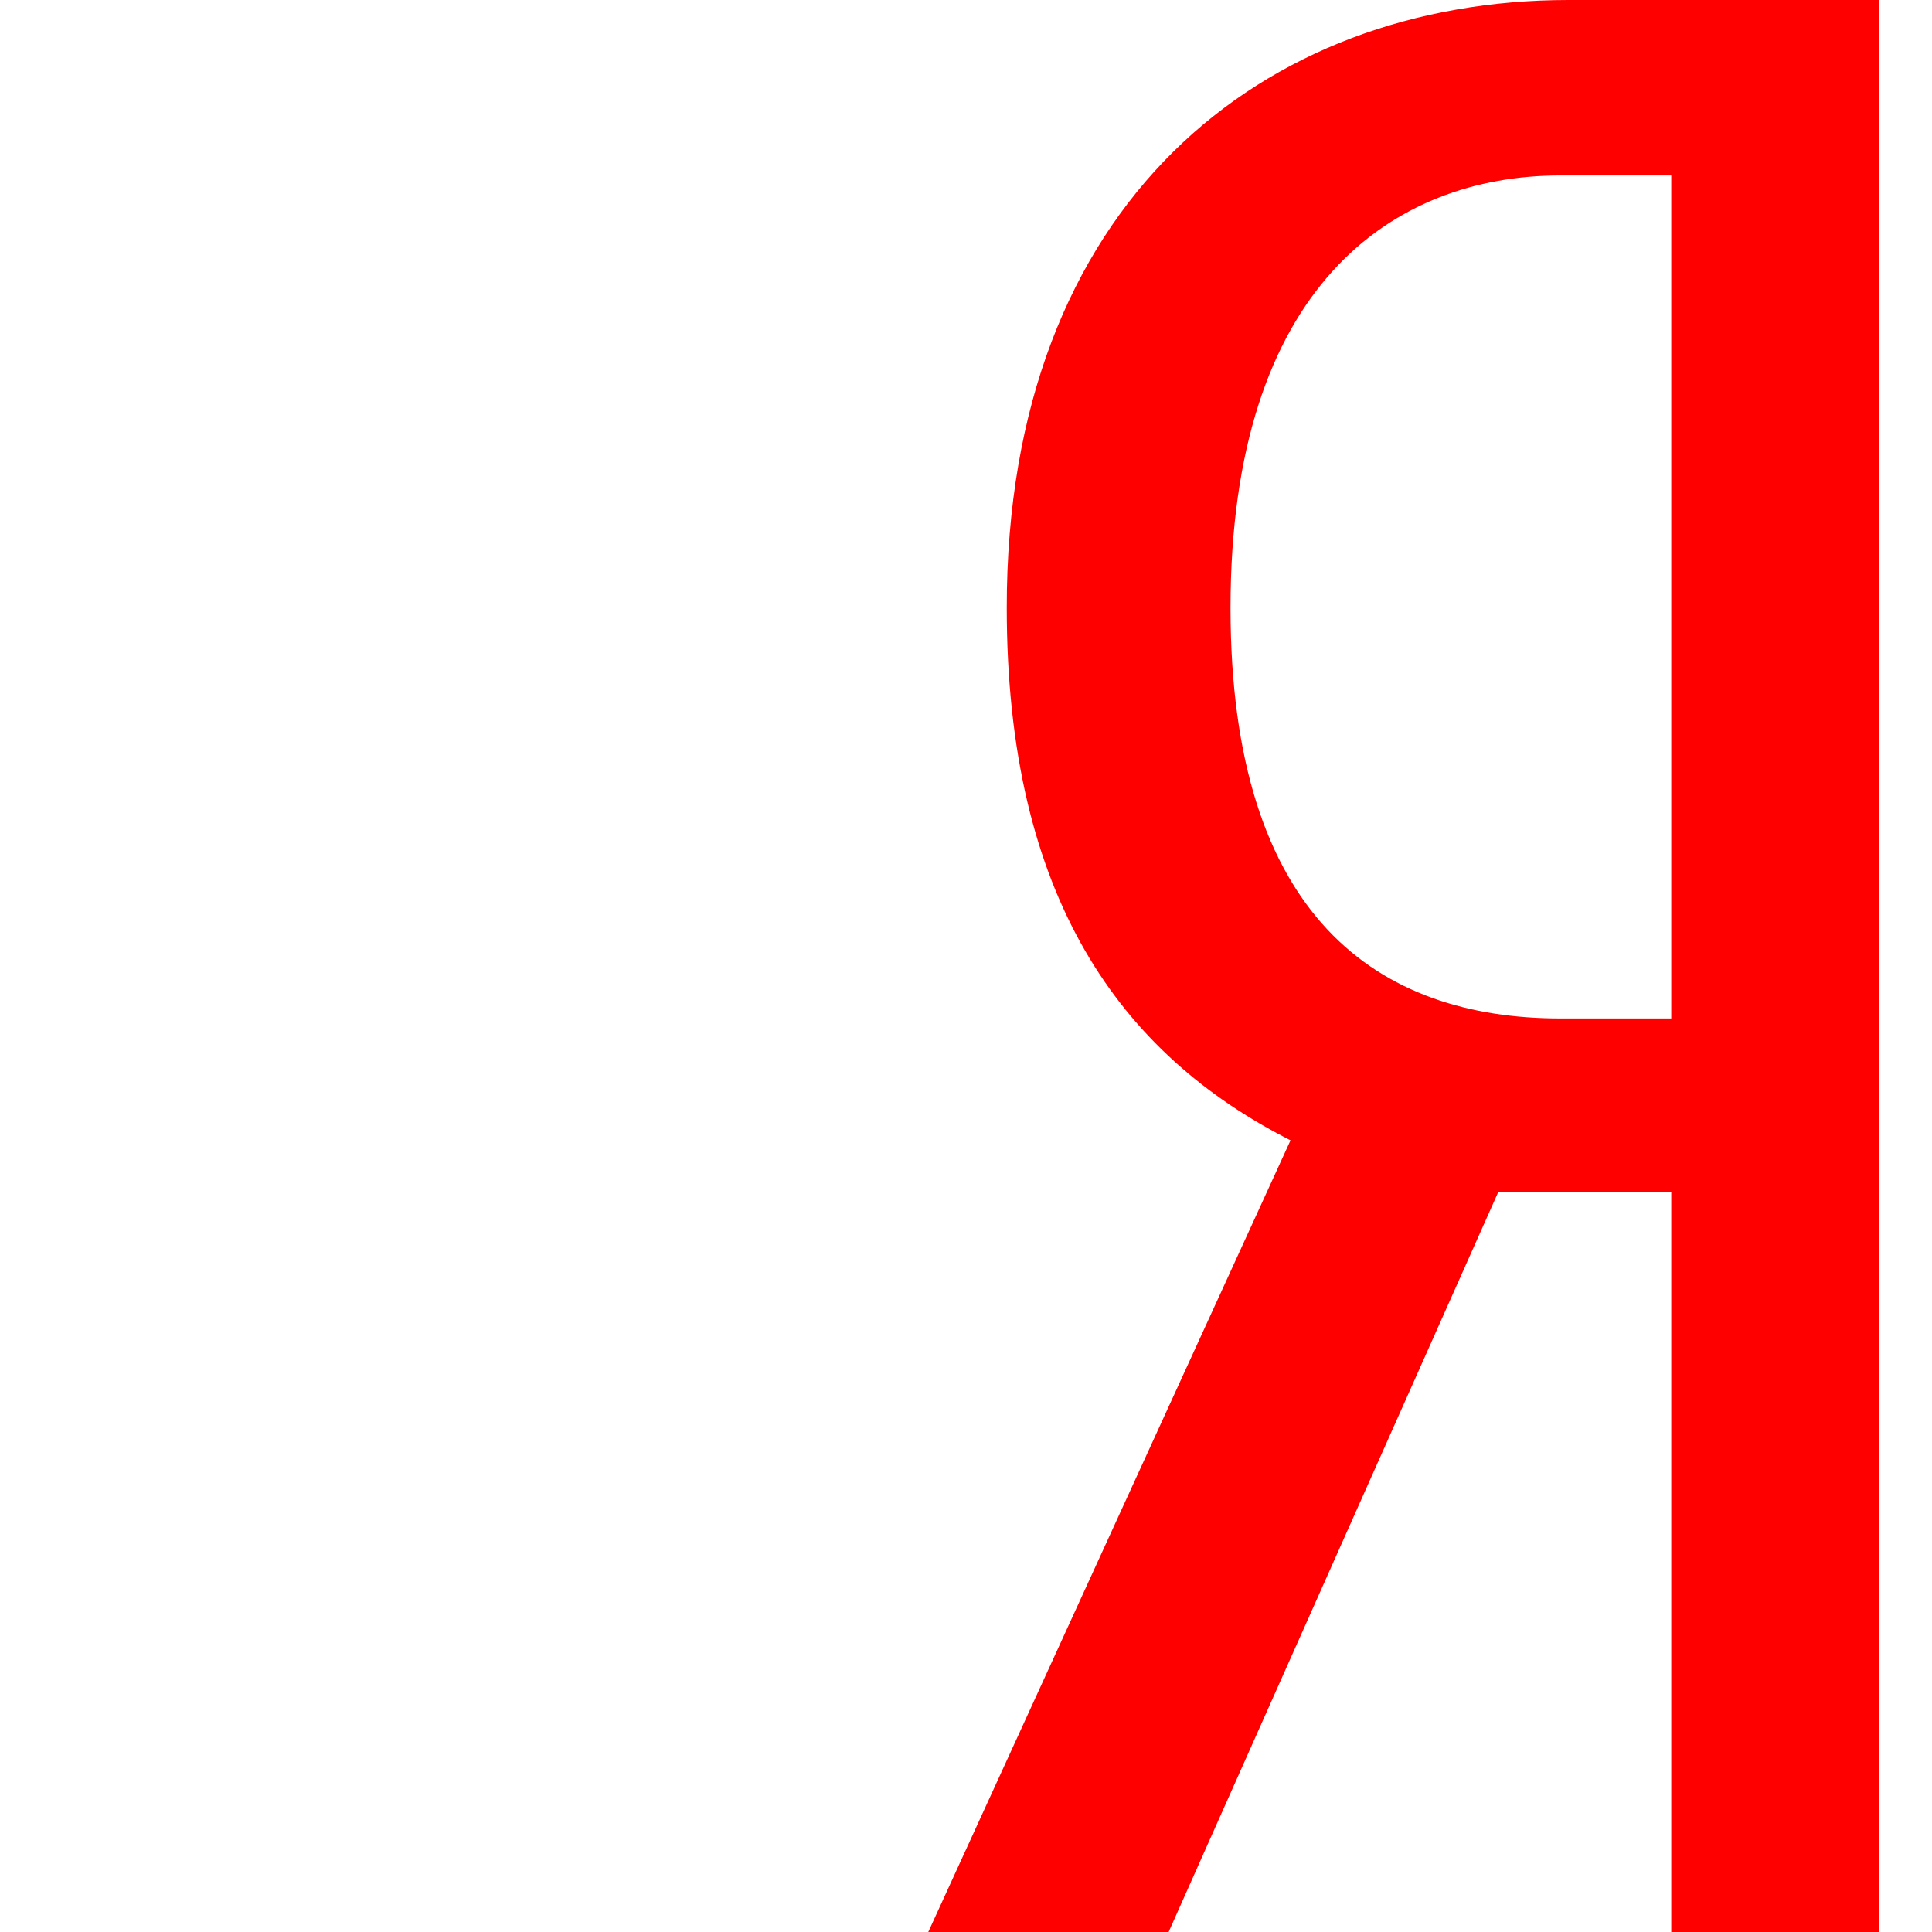
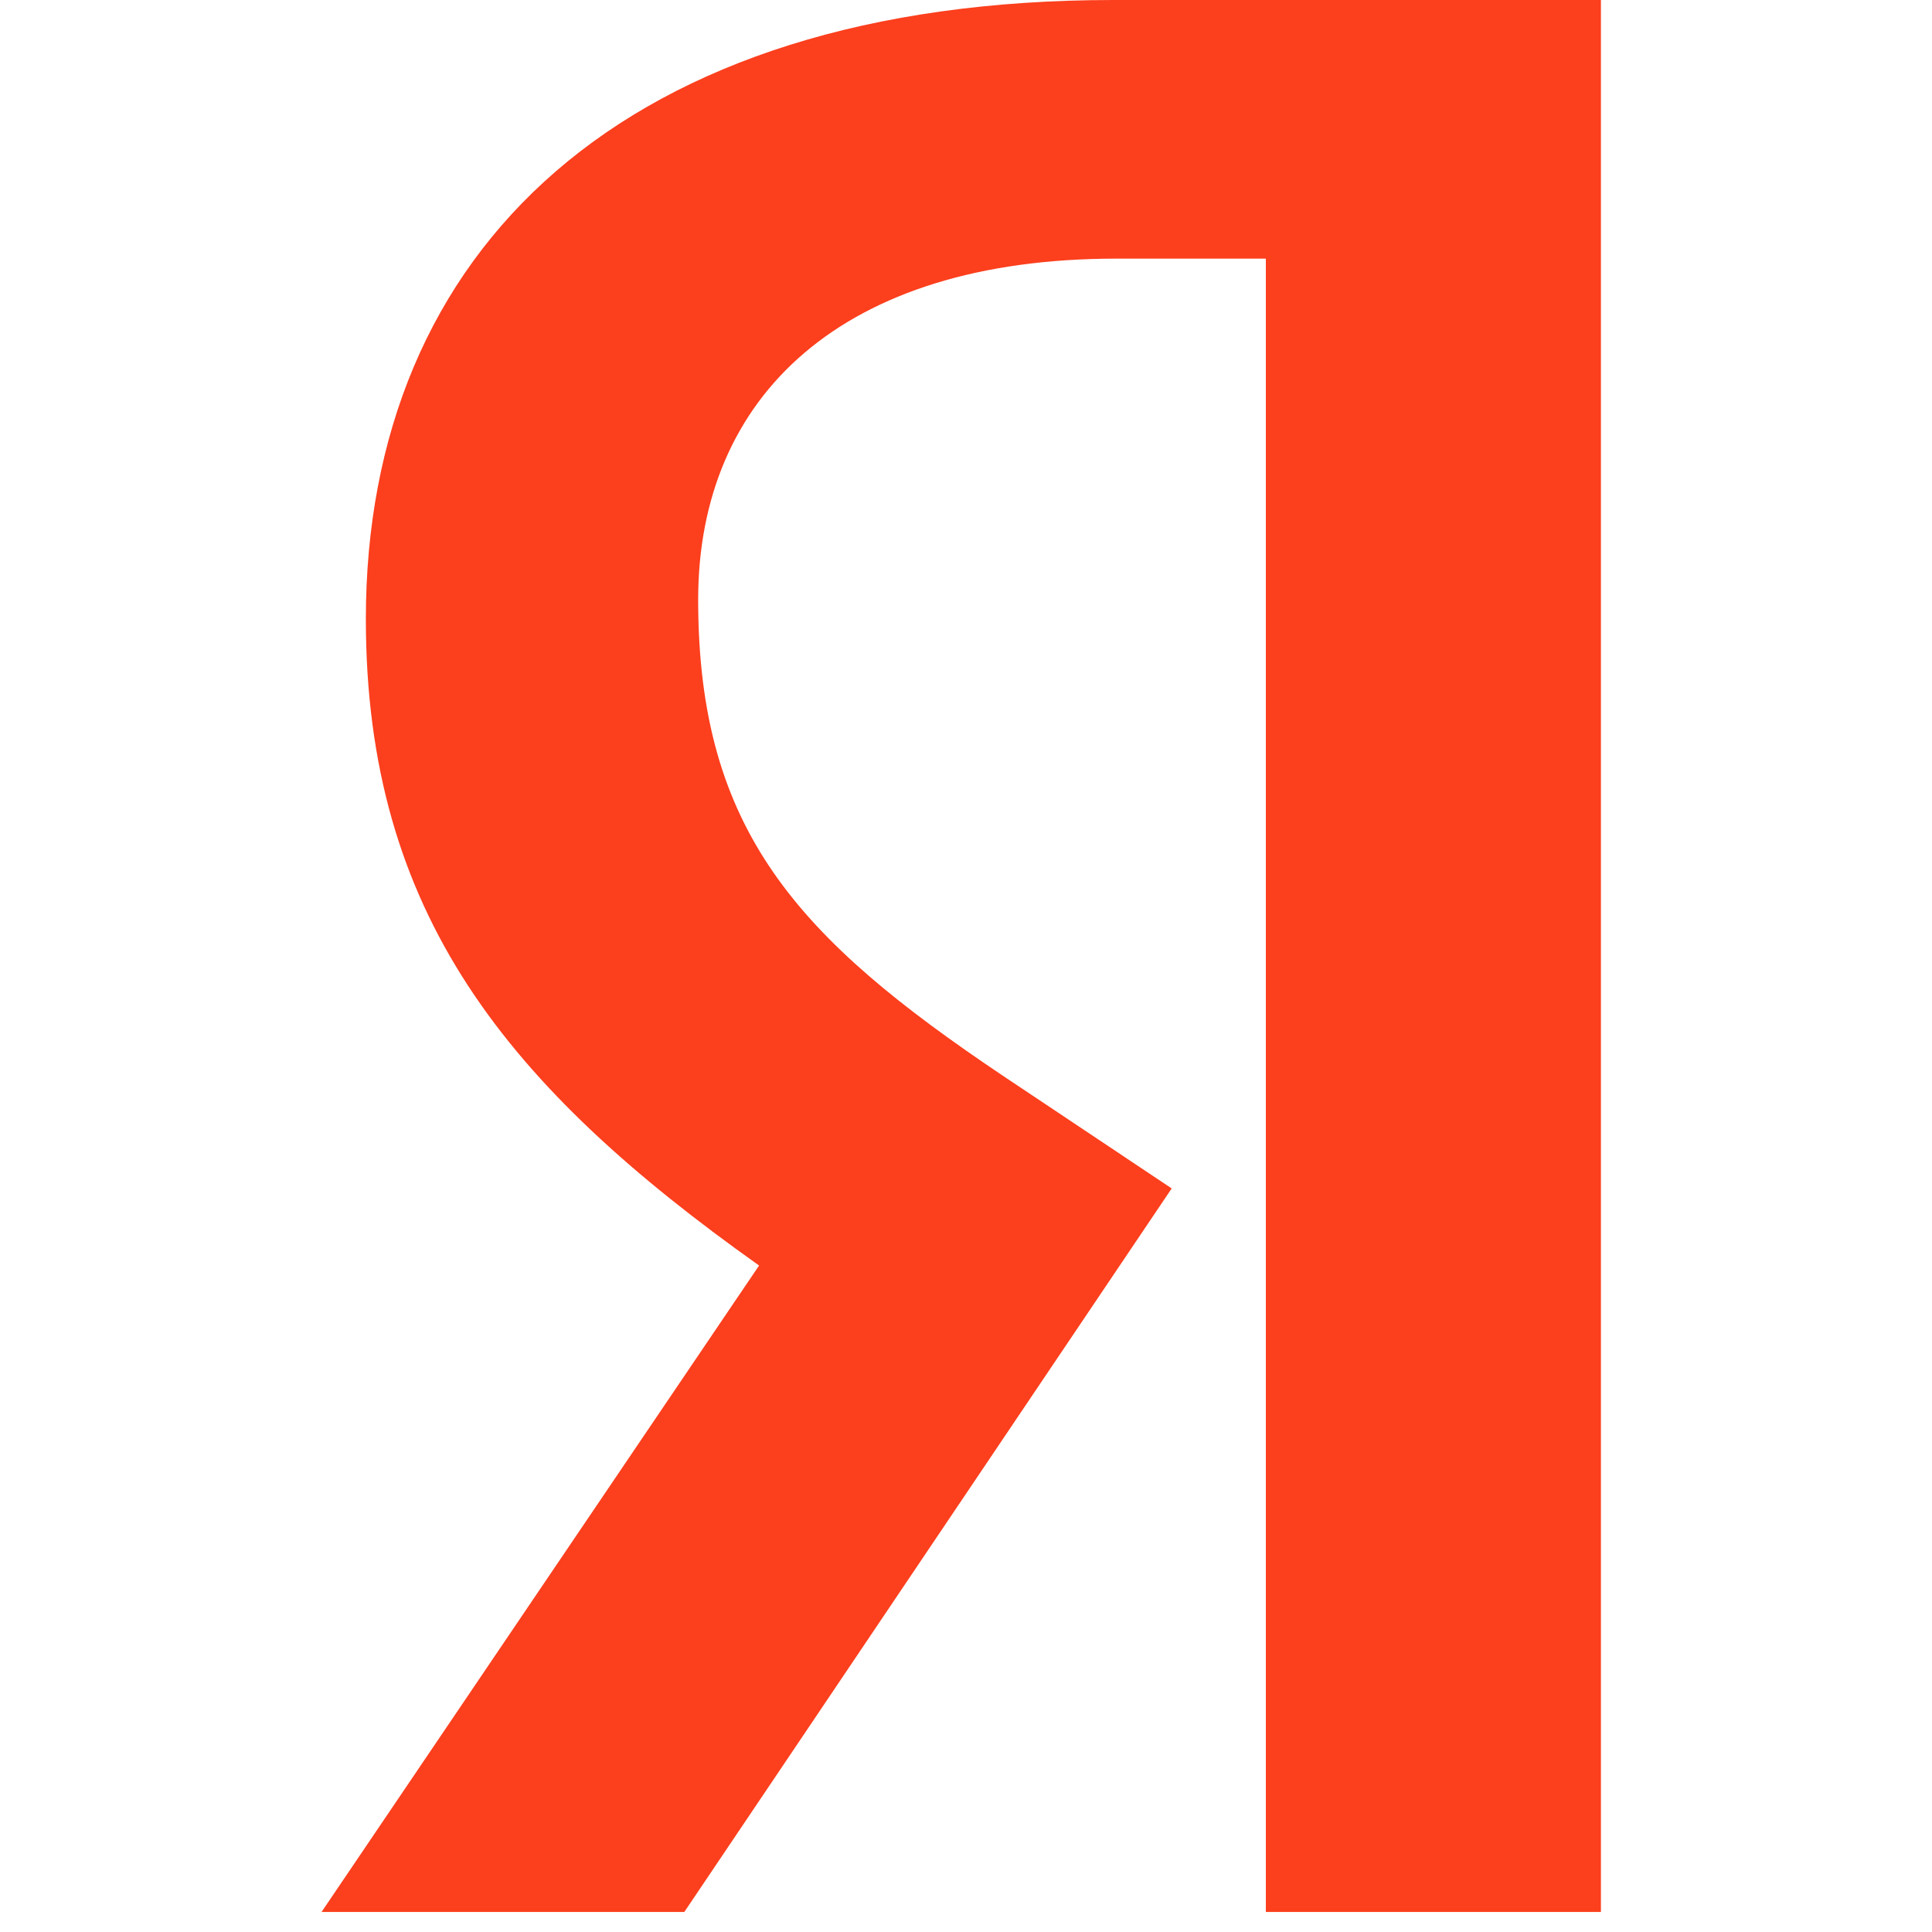
- <svg xmlns="http://www.w3.org/2000/svg" fill="red" strokeWidth="2" viewBox="0 0 24 512" height="24" width="24">
-   <path d="M153.1 315.8L65.7 512H2l96-209.8c-45.1-22.9-75.2-64.4-75.2-141.1C22.7 53.7 90.8 0 171.7 0H254v512h-55.1V315.8h-45.8zm45.8-269.3h-29.4c-44.4 0-87.4 29.4-87.4 114.6 0 82.3 39.4 108.8 87.4 108.8h29.4V46.5z" />
+ <svg xmlns="http://www.w3.org/2000/svg" width="24" height="24" aria-hidden="true" role="img" viewBox="0 0 20 30">
+   <path fill="#fc3f1d" d="M14.656 4.016H12.334C8.077 4.016 5.841 6.152 5.841 9.313C5.841 12.901 7.389 14.567 10.571 16.703L13.194 18.454L5.626 29.689H-0.007L6.787 19.651C2.874 16.874 0.681 14.183 0.681 9.612C0.681 3.888 4.68 -7.79211e-06 12.291 -7.79211e-06H19.859V29.689H14.656V4.016Z" />
</svg>
